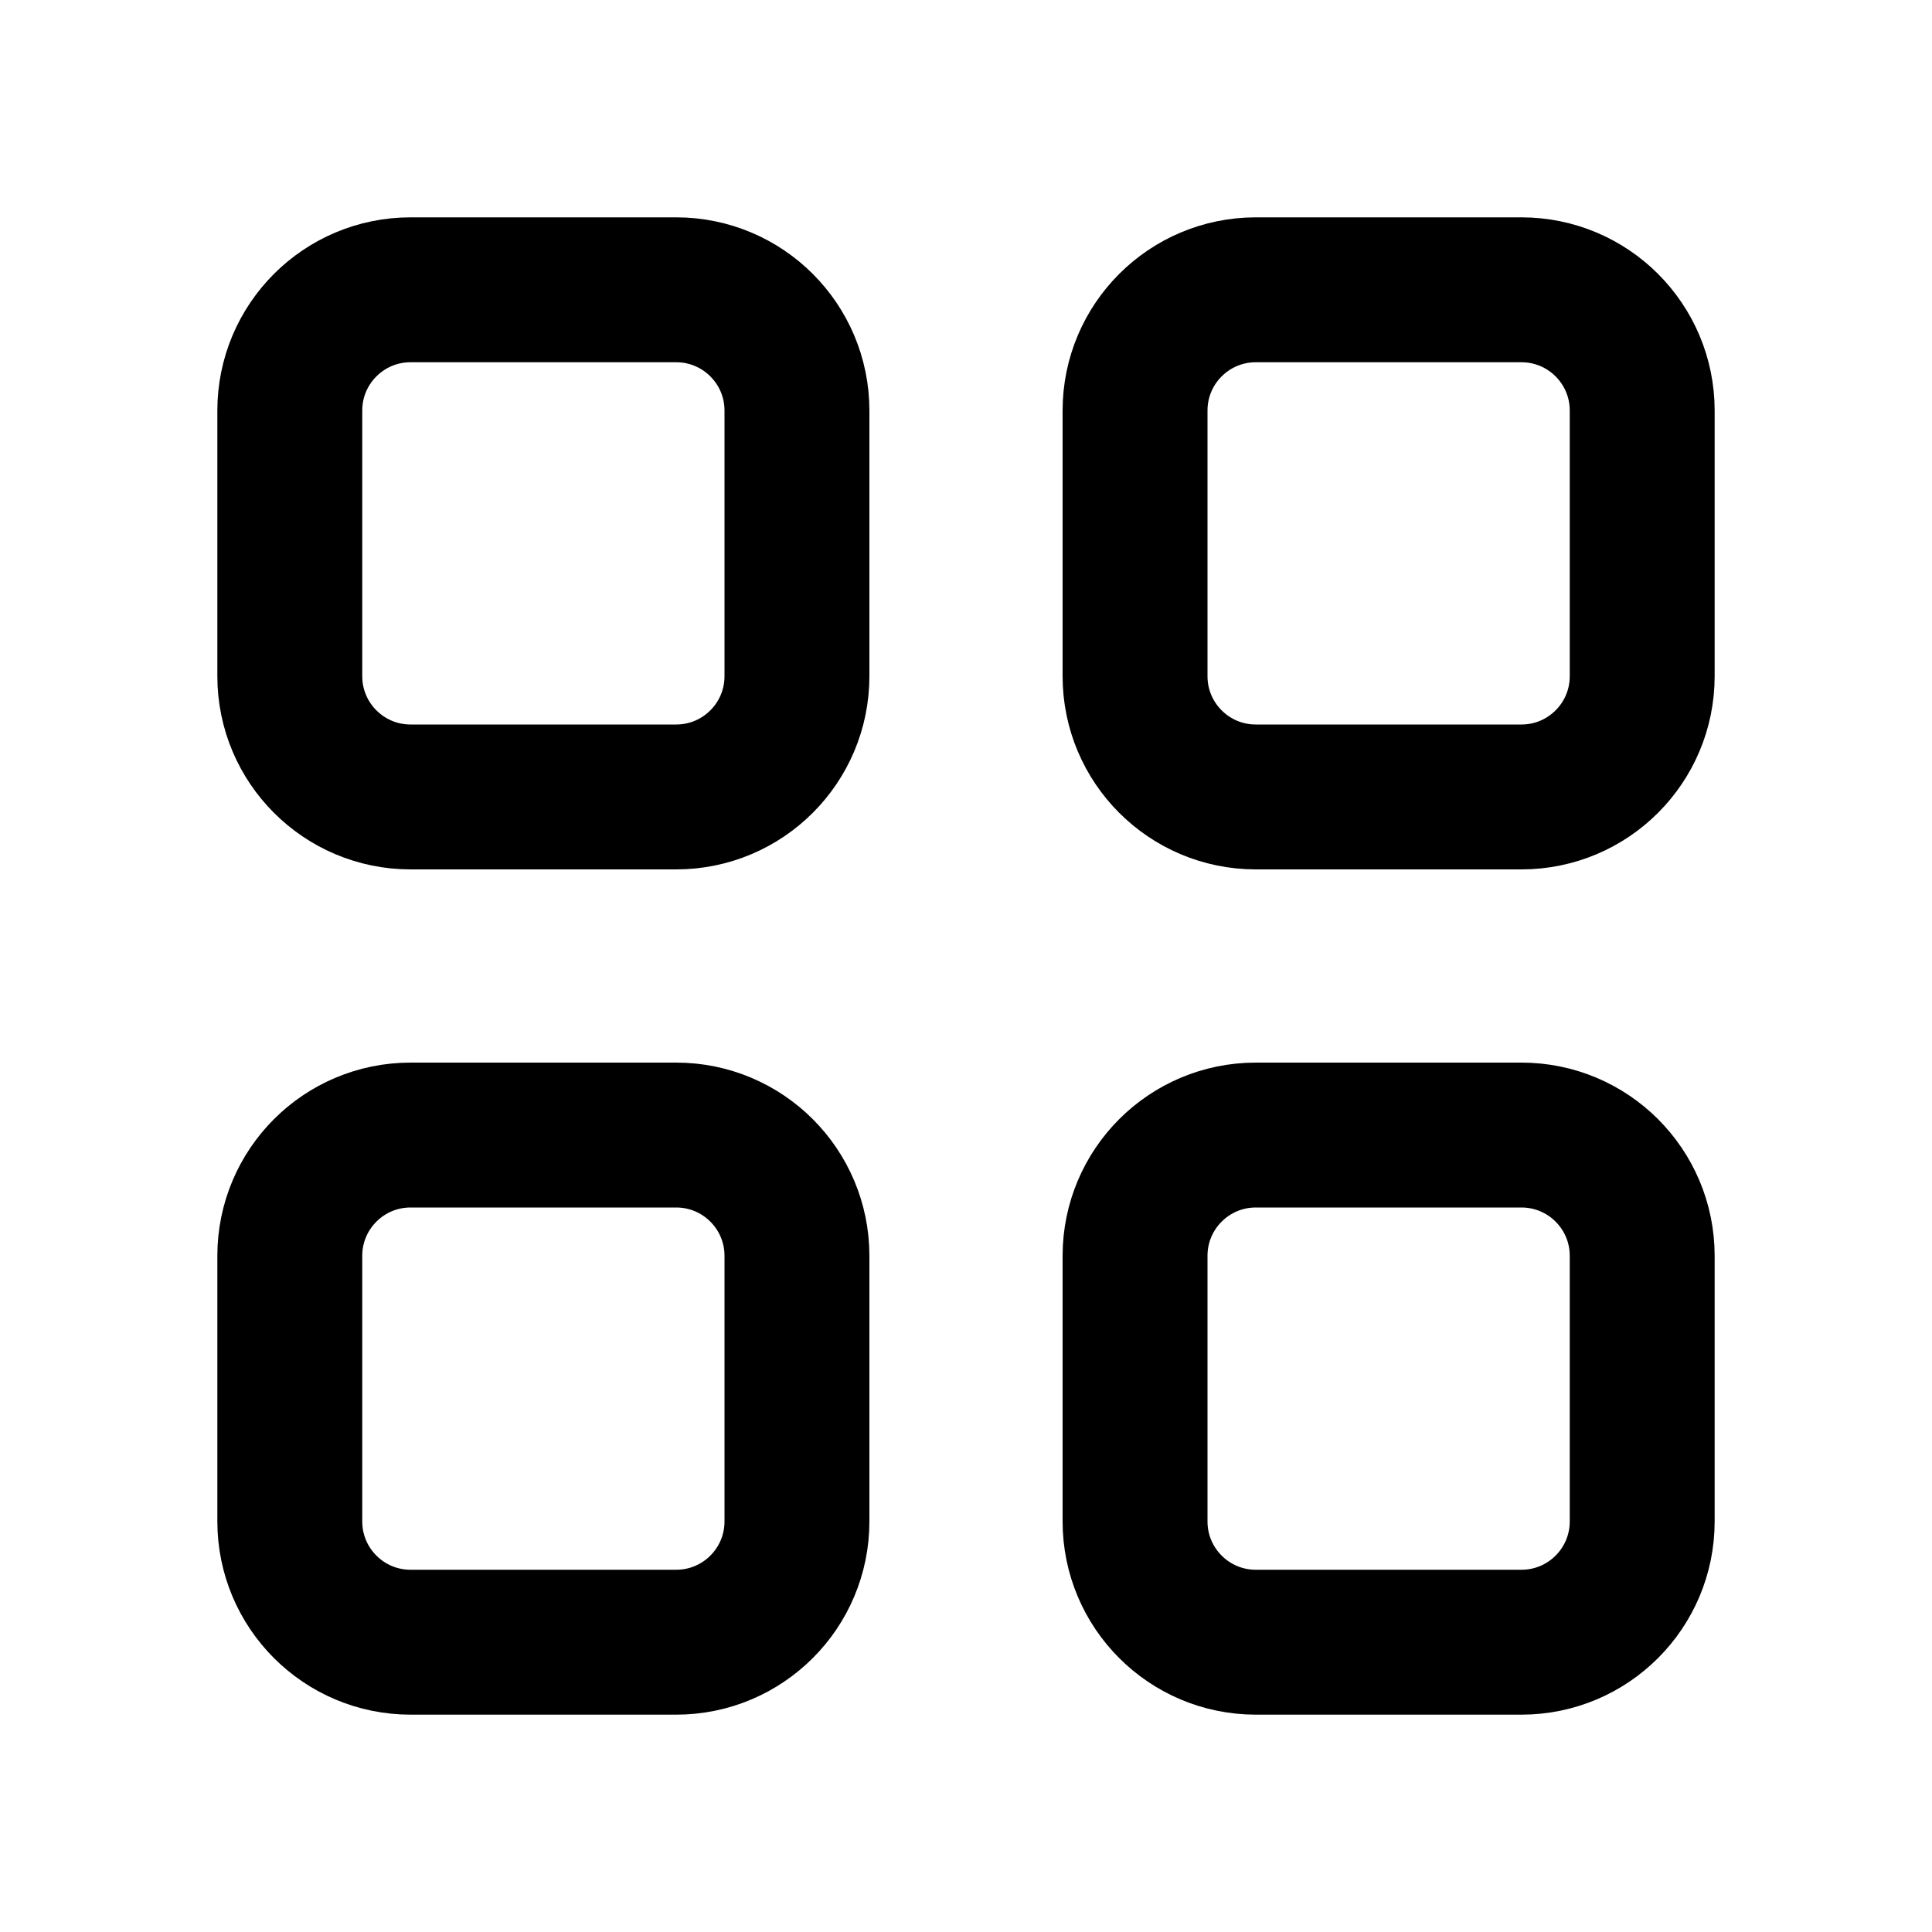
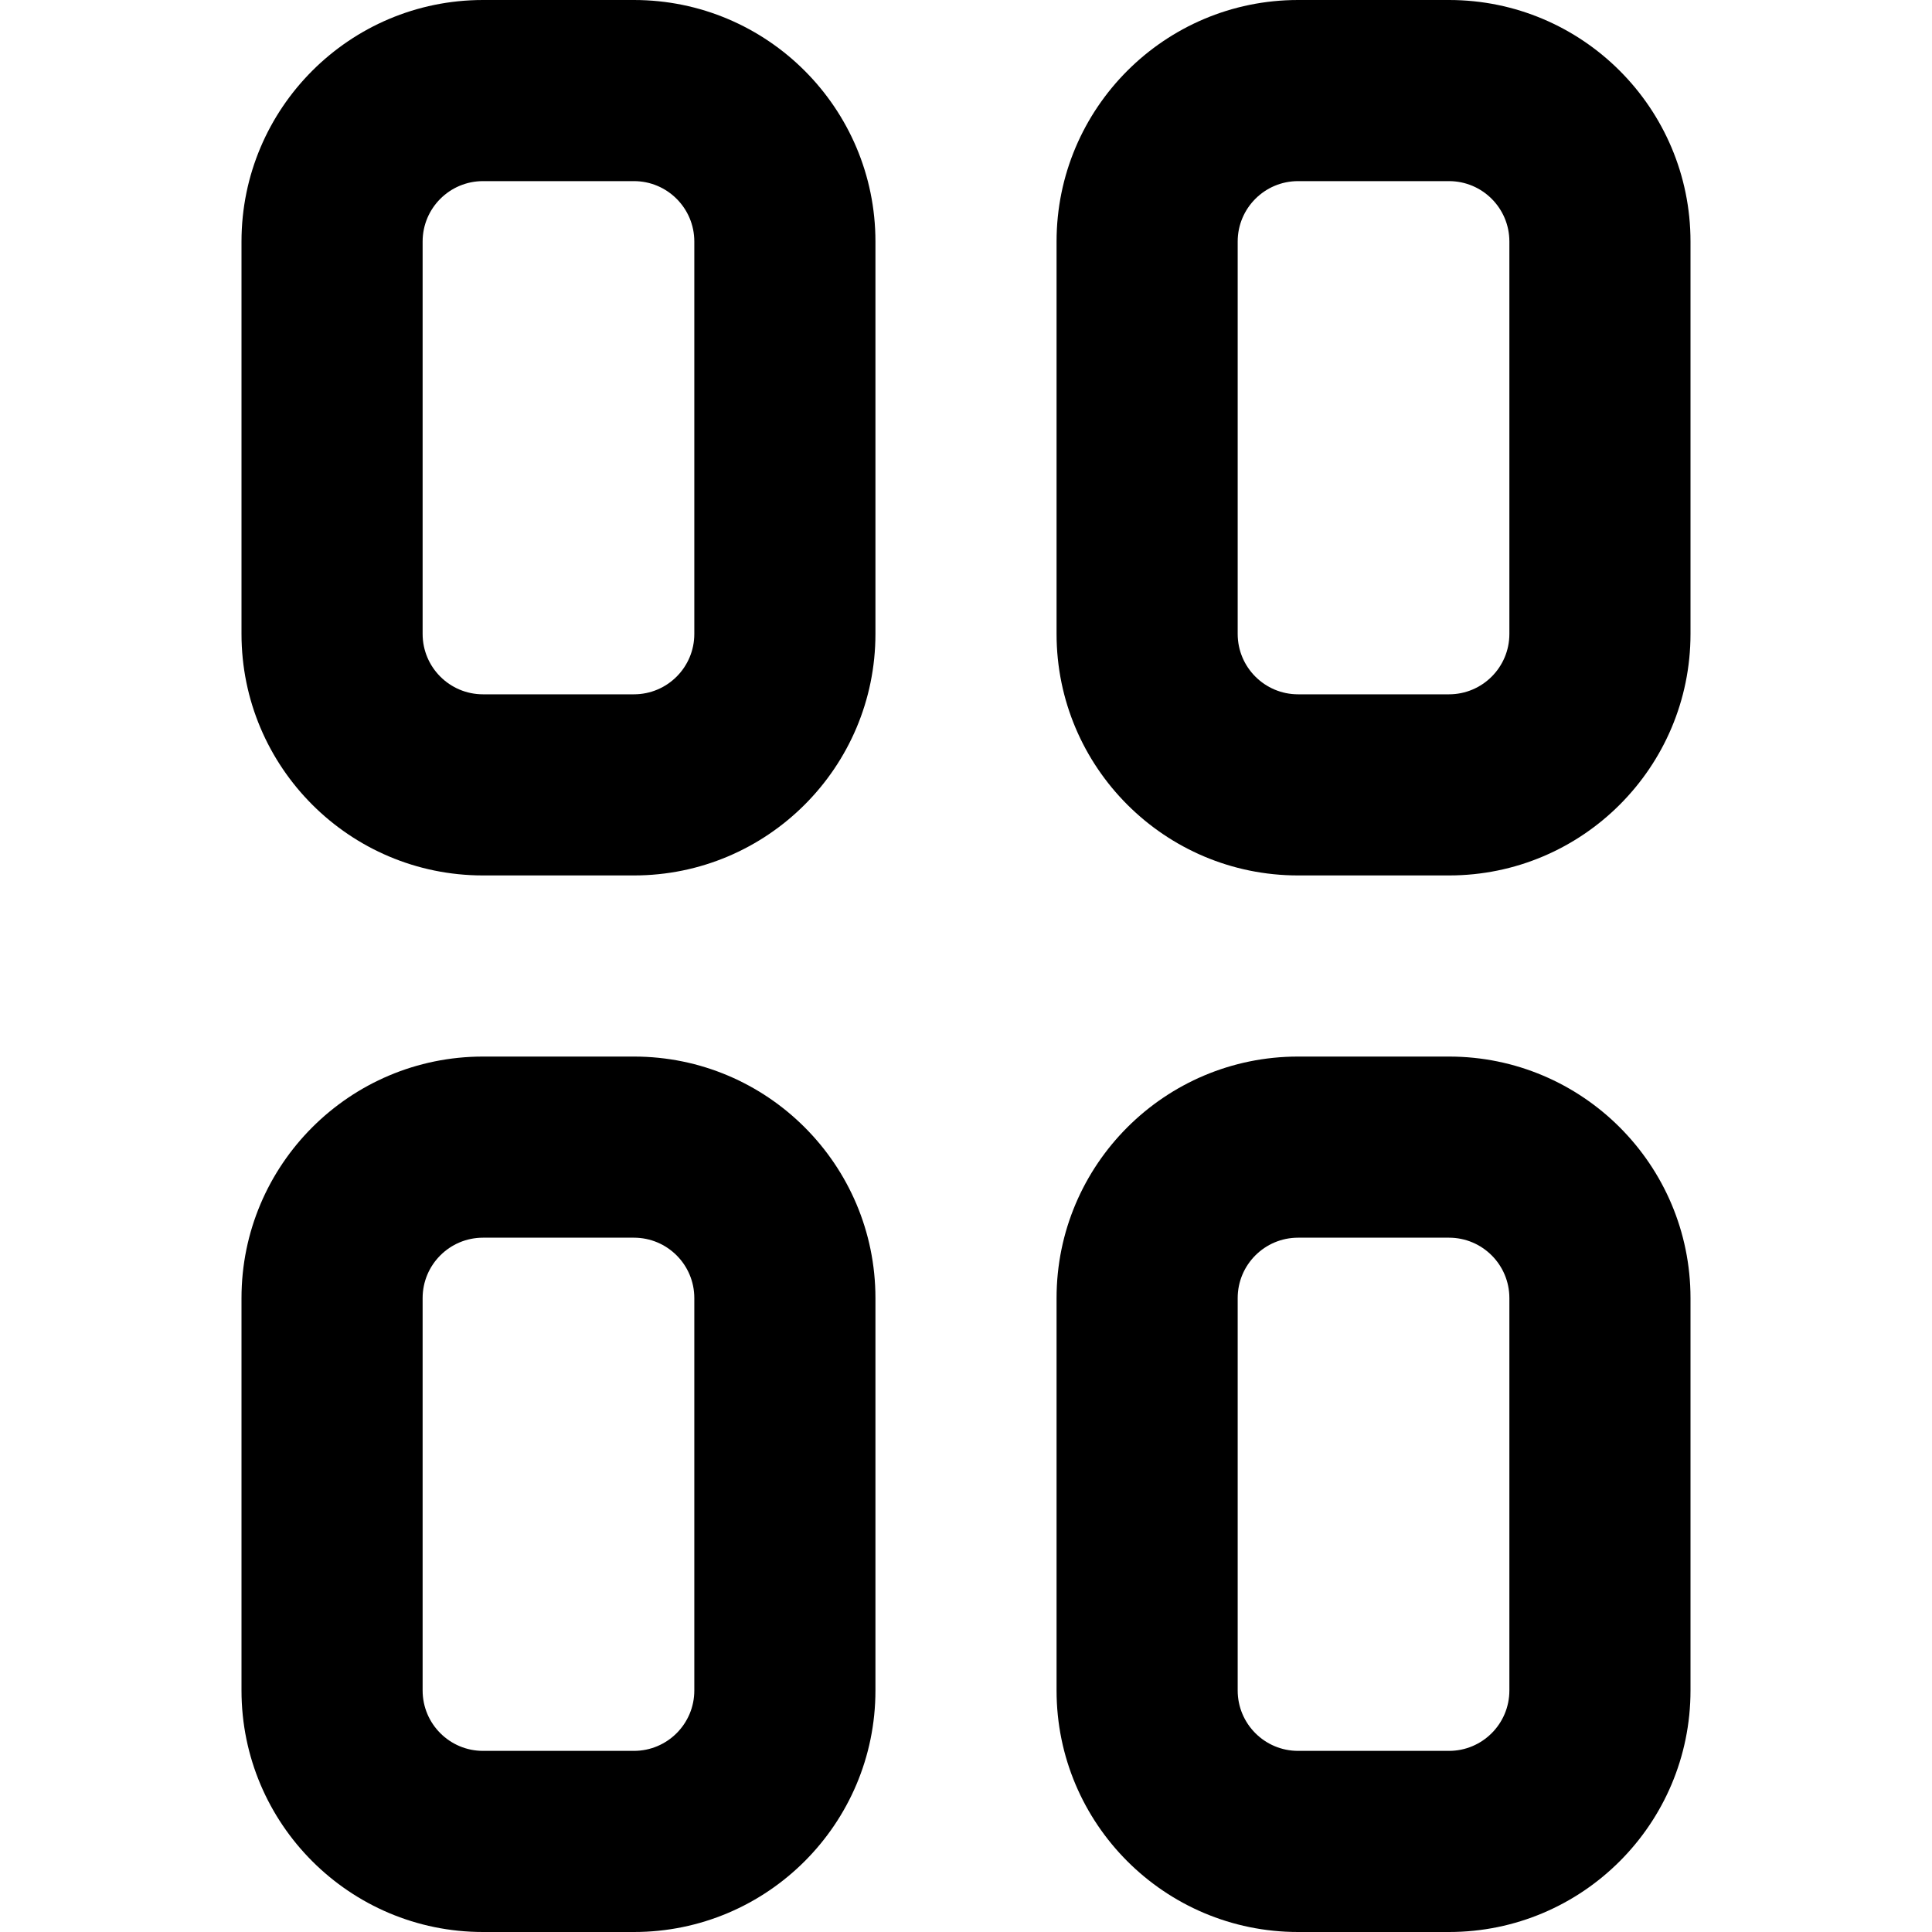
- <svg xmlns="http://www.w3.org/2000/svg" width="16px" height="16px" viewBox="0 0 16 16" version="1.1">
-   <g id="toolbarButton-viewThumbnail" stroke="none" stroke-width="1" fill="none" fill-rule="evenodd">
-     <rect id="Rectangle" stroke="#000000" stroke-width="1.2" x="2.4" y="9.4" width="4.2" height="4.2" rx="1" />
-     <rect id="Rectangle-Copy" stroke="#000000" stroke-width="1.2" x="9.4" y="9.4" width="4.2" height="4.2" rx="1" />
-     <rect id="Rectangle-Copy-2" stroke="#000000" stroke-width="1.2" x="9.4" y="2.4" width="4.2" height="4.2" rx="1" />
-     <rect id="Rectangle-Copy-3" stroke="#000000" stroke-width="1.2" x="2.4" y="2.4" width="4.2" height="4.2" rx="1" />
-   </g>
+ <svg xmlns="http://www.w3.org/2000/svg" width="16" height="16" viewBox="0 0 16 16" fill="none">
+   <path d="M3.5 2C3.5 1.724 3.724 1.5 4 1.5H5.25C5.526 1.5 5.75 1.724 5.75 2V5.25C5.75 5.526 5.526 5.75 5.25 5.75H4C3.724 5.75 3.5 5.526 3.5 5.25V2ZM4 0C2.896 0 2 0.896 2 2V5.25C2 6.354 2.896 7.25 4 7.25H5.25C6.354 7.25 7.25 6.354 7.25 5.25V2C7.25 0.896 6.354 0 5.25 0H4ZM3.5 10.75C3.5 10.474 3.724 10.25 4 10.25H5.25C5.526 10.25 5.75 10.474 5.75 10.75V14C5.75 14.276 5.526 14.5 5.25 14.5H4C3.724 14.5 3.5 14.276 3.5 14V10.75ZM4 8.75C2.896 8.75 2 9.646 2 10.75V14C2 15.104 2.896 16 4 16H5.25C6.354 16 7.25 15.104 7.25 14V10.75C7.25 9.646 6.354 8.75 5.25 8.75H4ZM10.75 1.5C10.474 1.5 10.25 1.724 10.25 2V5.25C10.25 5.526 10.474 5.75 10.75 5.75H12C12.276 5.75 12.5 5.526 12.5 5.25V2C12.5 1.724 12.276 1.5 12 1.5H10.75ZM8.75 2C8.75 0.896 9.646 0 10.75 0H12C13.104 0 14 0.896 14 2V5.25C14 6.354 13.104 7.25 12 7.25H10.75C9.646 7.25 8.75 6.354 8.75 5.25V2ZM10.25 10.75C10.25 10.474 10.474 10.25 10.75 10.25H12C12.276 10.25 12.5 10.474 12.5 10.75V14C12.5 14.276 12.276 14.5 12 14.5H10.75C10.474 14.5 10.25 14.276 10.25 14V10.75ZM10.75 8.75C9.646 8.75 8.75 9.646 8.75 10.75V14C8.75 15.104 9.646 16 10.75 16H12C13.104 16 14 15.104 14 14V10.75C14 9.646 13.104 8.75 12 8.75H10.75Z" fill="black" />
</svg>
